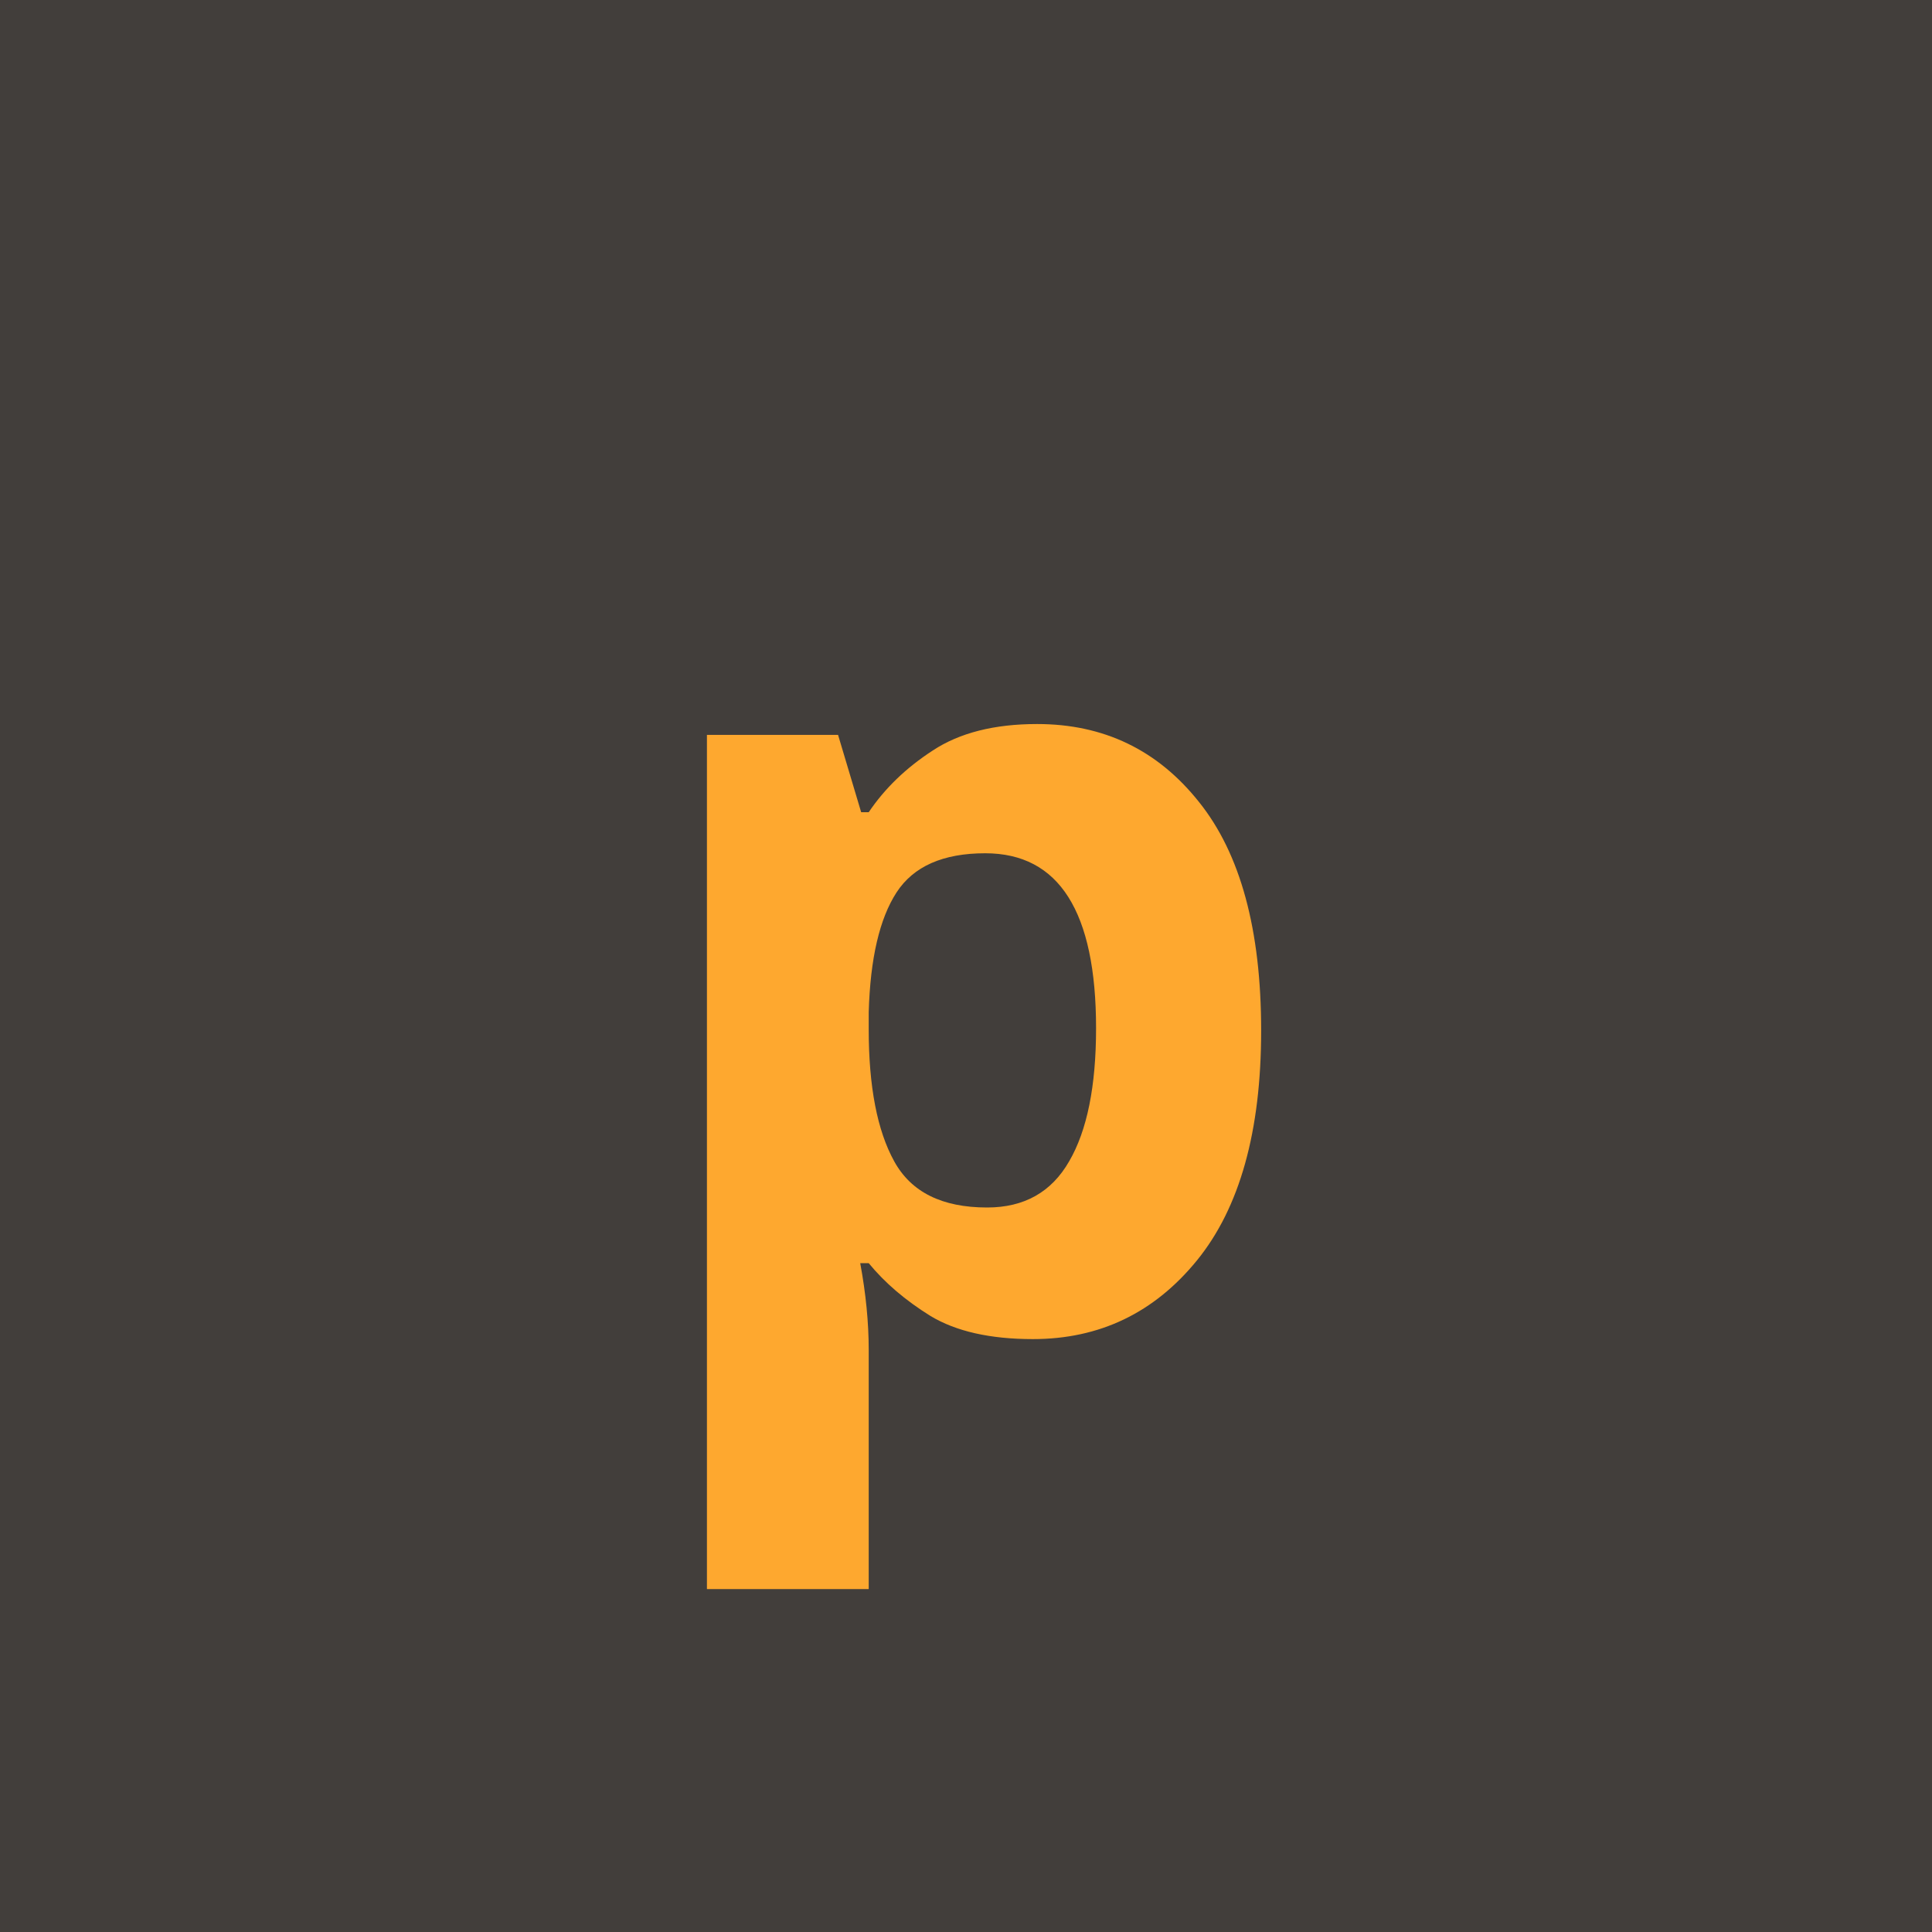
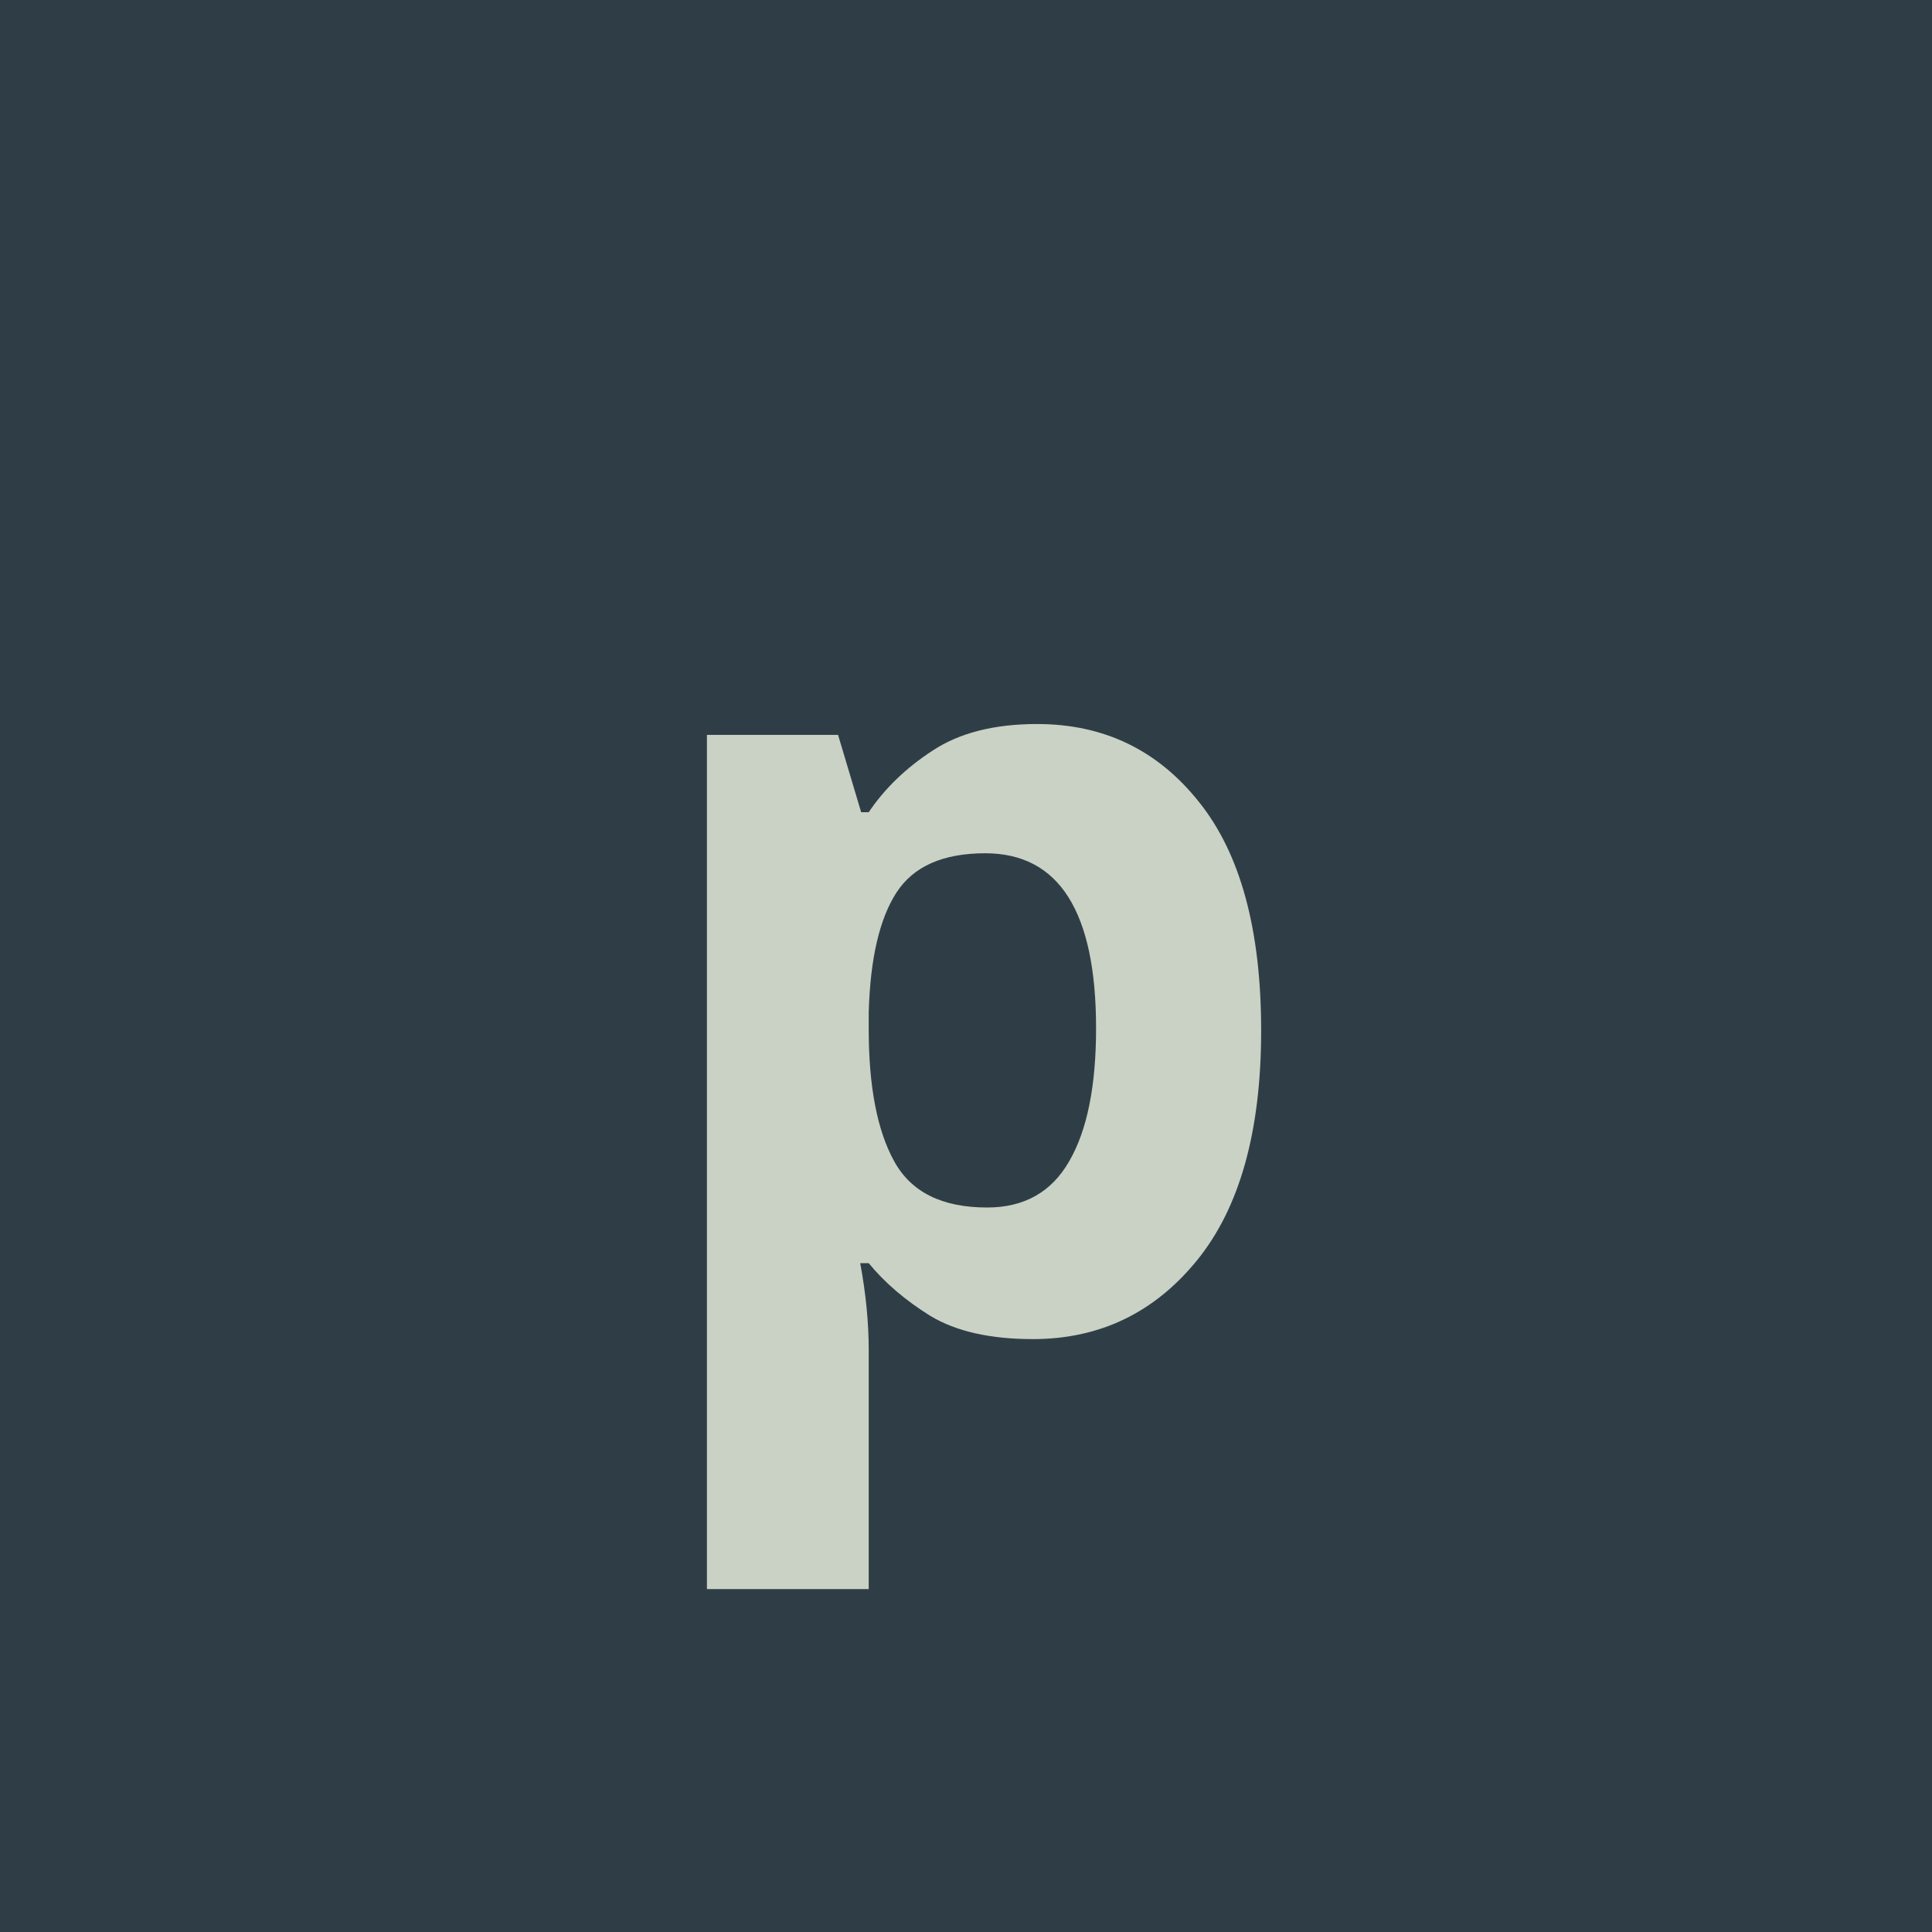
<svg xmlns="http://www.w3.org/2000/svg" viewBox="0 0 64 64" fill="none">
-   <rect width="64" height="64" fill="#423e3b" />
-   <text x="32" y="44" text-anchor="middle" font-family="system-ui, sans-serif" font-weight="800" font-size="36" fill="#fea82f">p</text>
+   <rect width="64" height="64" fill="#2F3E46" />
+   <text x="32" y="44" text-anchor="middle" font-family="system-ui, sans-serif" font-weight="800" font-size="36" fill="#CAD2C5">p</text>
</svg>
